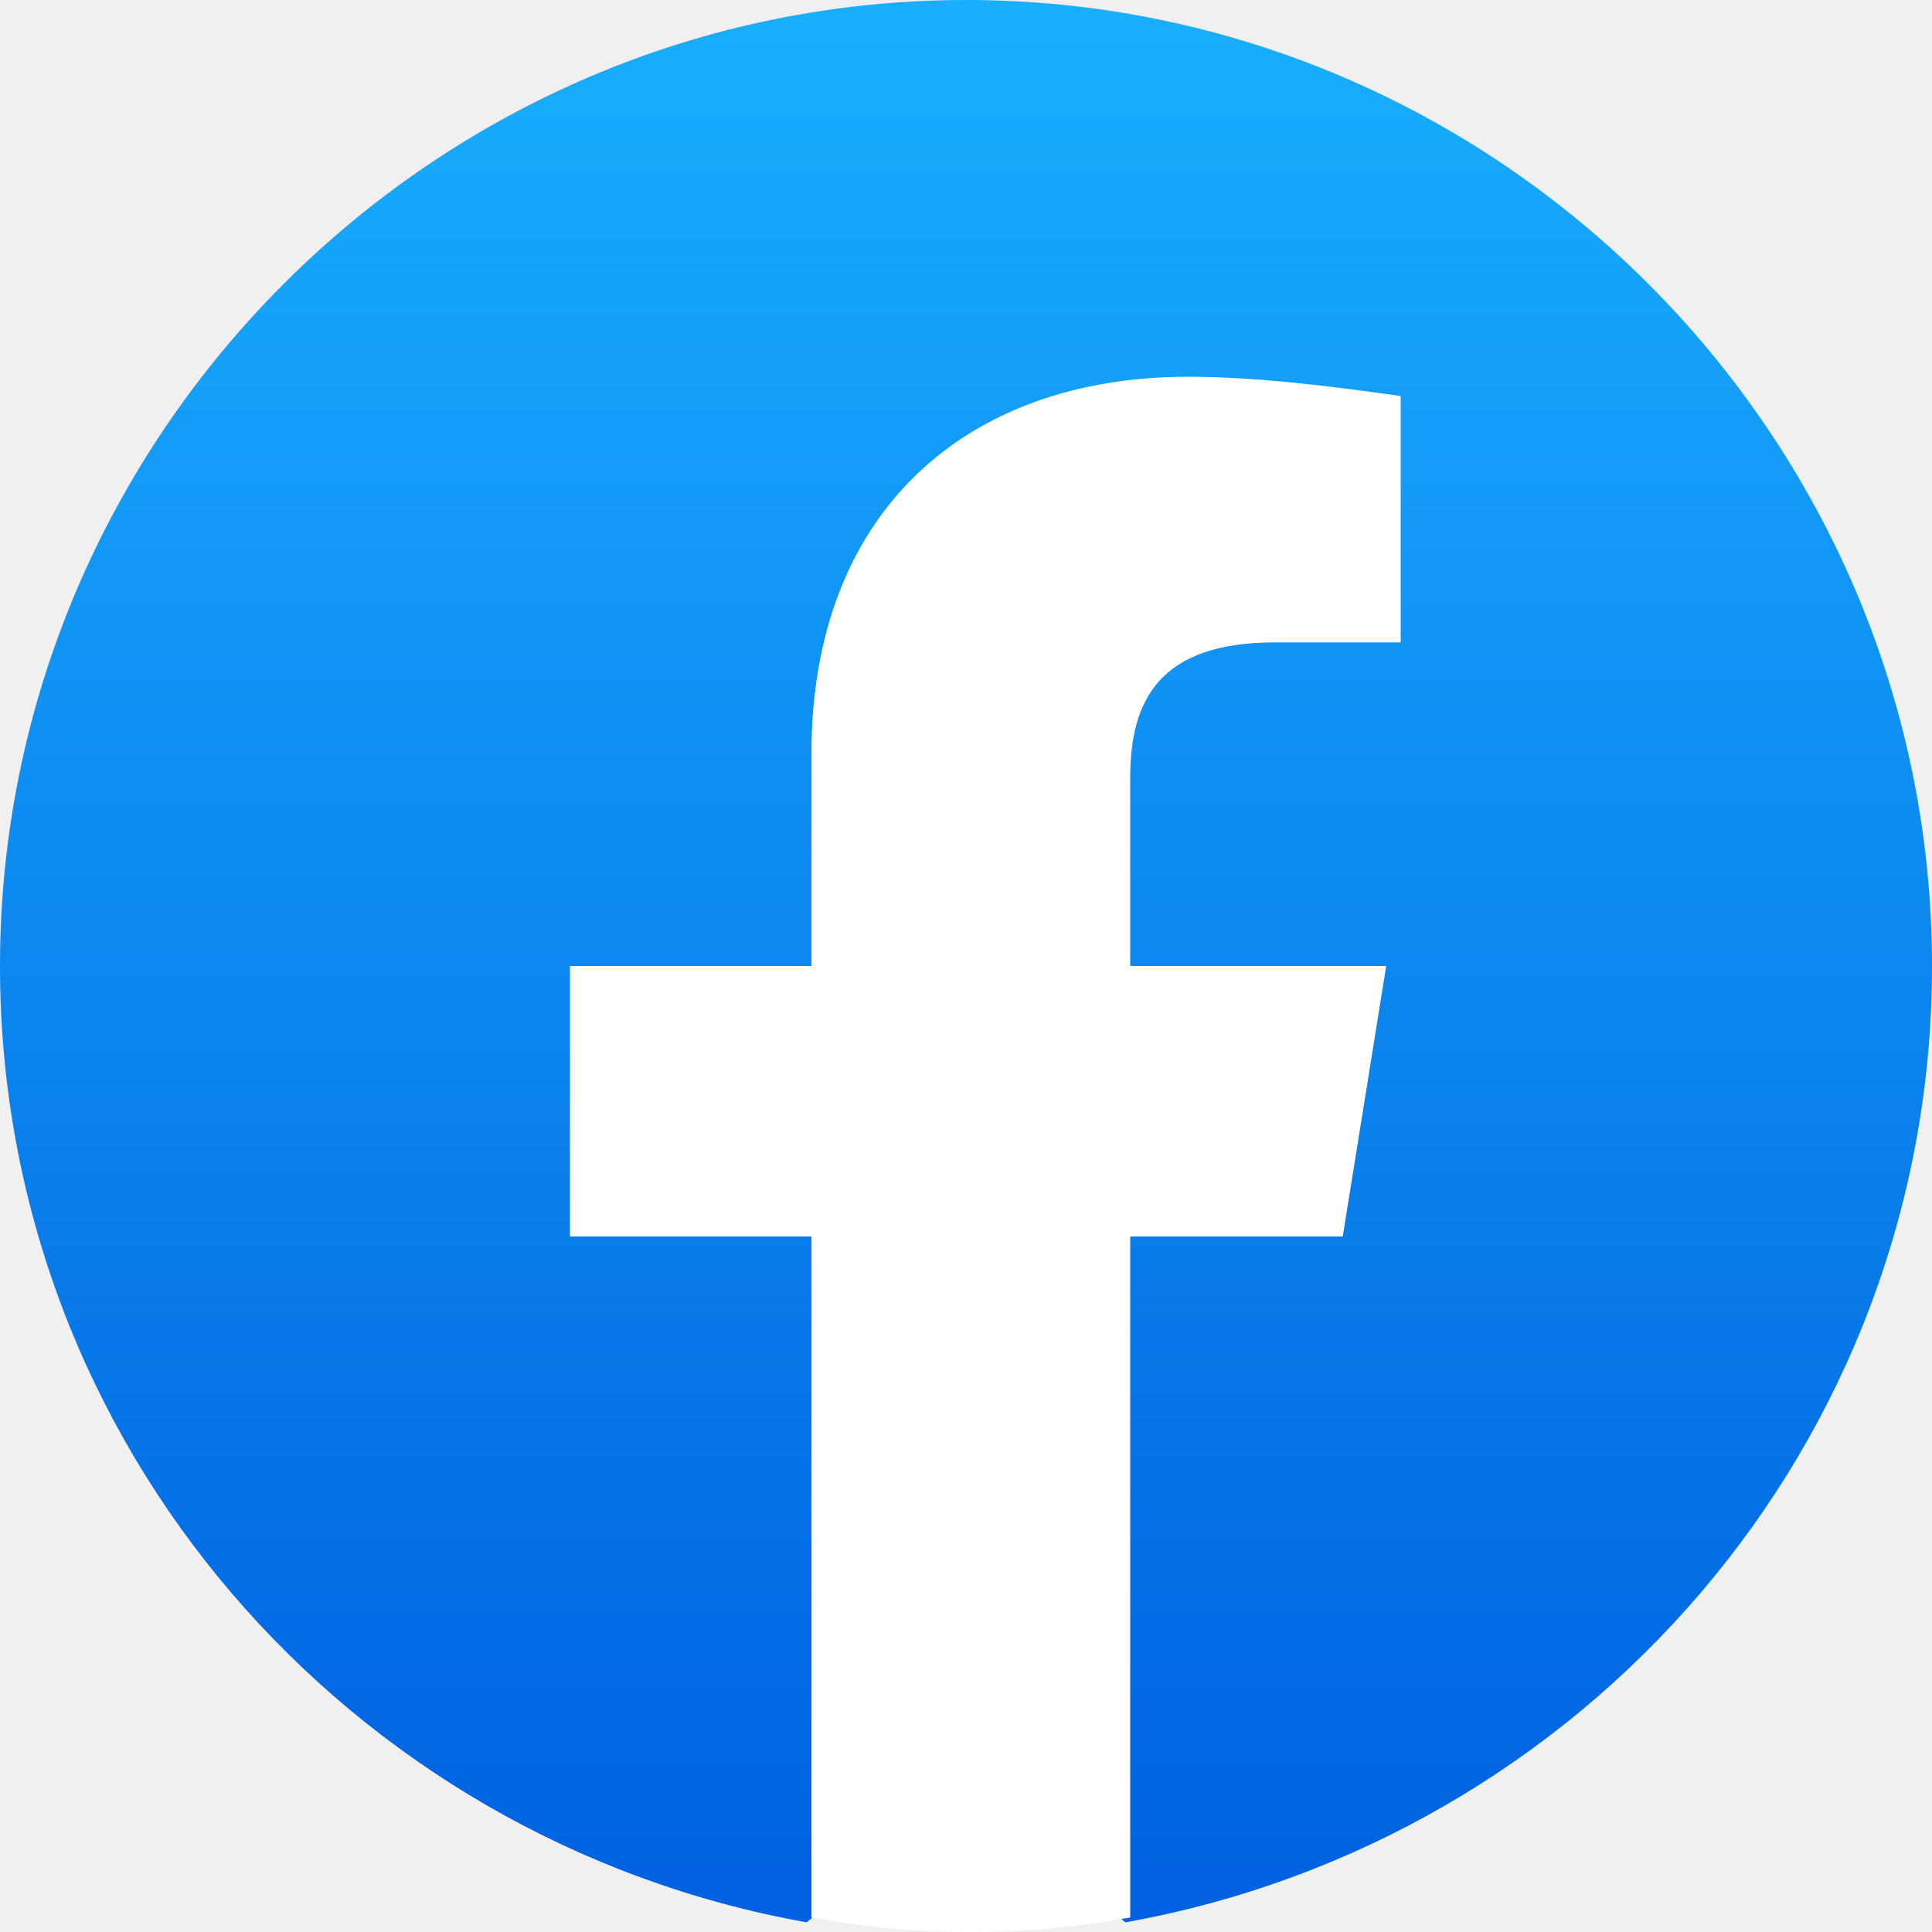
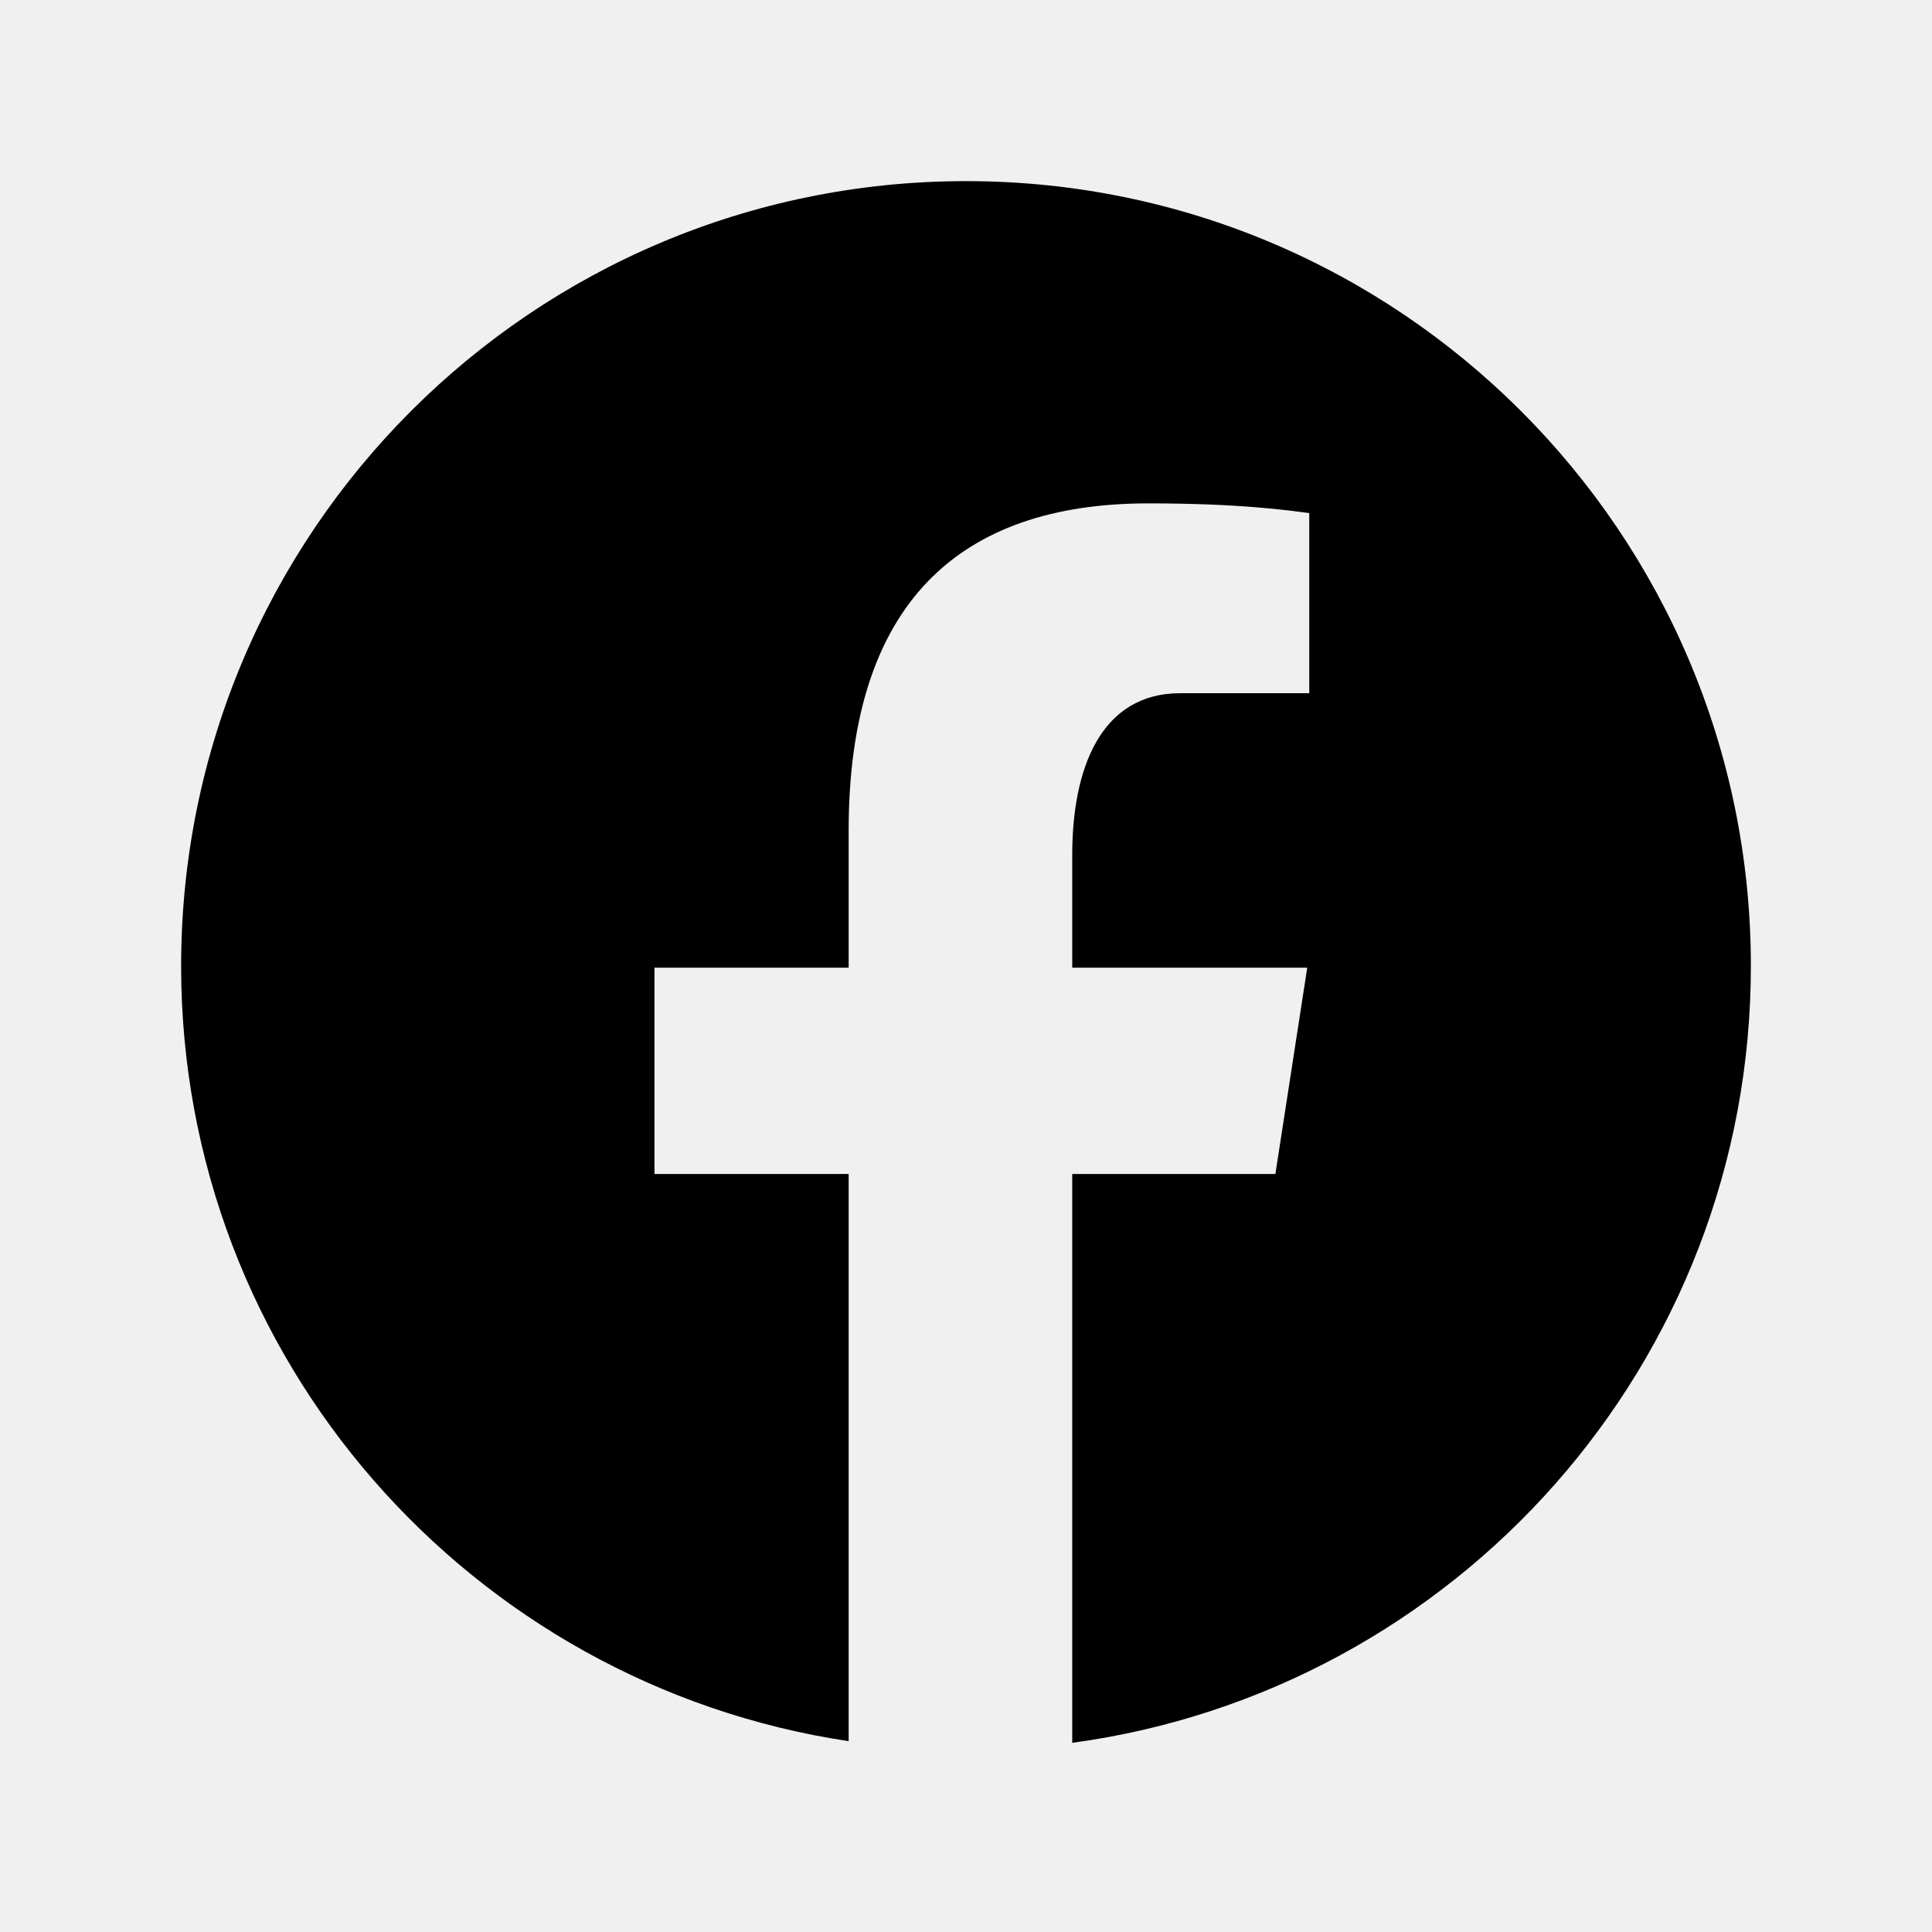
- <svg xmlns="http://www.w3.org/2000/svg" version="1.1" id="Layer_1" x="0px" y="0px" viewBox="0 0 40 40" style="enable-background:new 0 0 40 40;" xml:space="preserve">
-   <style type="text/css">
- 	.st0{fill:url(#SVGID_1_);}
- 	.st1{fill:#FFFFFF;}
- </style>
-   <linearGradient id="SVGID_1_" gradientUnits="userSpaceOnUse" x1="-277.375" y1="406.602" x2="-277.375" y2="407.573" gradientTransform="matrix(40 0 0 -39.7778 11115.001 16212.334)">
-     <stop offset="0" style="stop-color:#0062E0" />
-     <stop offset="1" style="stop-color:#19AFFF" />
-   </linearGradient>
-   <path class="st0" d="M16.7,39.8C7.2,38.1,0,29.9,0,20C0,9,9,0,20,0s20,9,20,20c0,9.9-7.2,18.1-16.7,19.8l-1.1-0.9h-4.4L16.7,39.8z" />
-   <path class="st1" d="M27.8,25.6l0.9-5.6h-5.3v-3.9c0-1.6,0.6-2.8,3-2.8h2.6V8.2c-1.4-0.2-3-0.4-4.4-0.4c-4.6,0-7.8,2.8-7.8,7.8V20  h-5v5.6h5v14.1c1.1,0.2,2.2,0.3,3.3,0.3c1.1,0,2.2-0.1,3.3-0.3V25.6H27.8z" />
+ <svg xmlns="http://www.w3.org/2000/svg" viewBox="0 0 64 64" width="128px" height="128px">
+   <path d="M32,6C17.642,6,6,17.642,6,32c0,13.035,9.603,23.799,22.113,25.679V38.89H21.68v-6.834h6.433v-4.548 c0-7.529,3.668-10.833,9.926-10.833c2.996,0,4.583,0.223,5.332,0.323v5.965h-4.268c-2.656,0-3.584,2.52-3.584,5.358v3.735h7.785 l-1.055,6.834h-6.73v18.843C48.209,56.013,58,45.163,58,32C58,17.642,46.359,6,32,6z" />
</svg>
